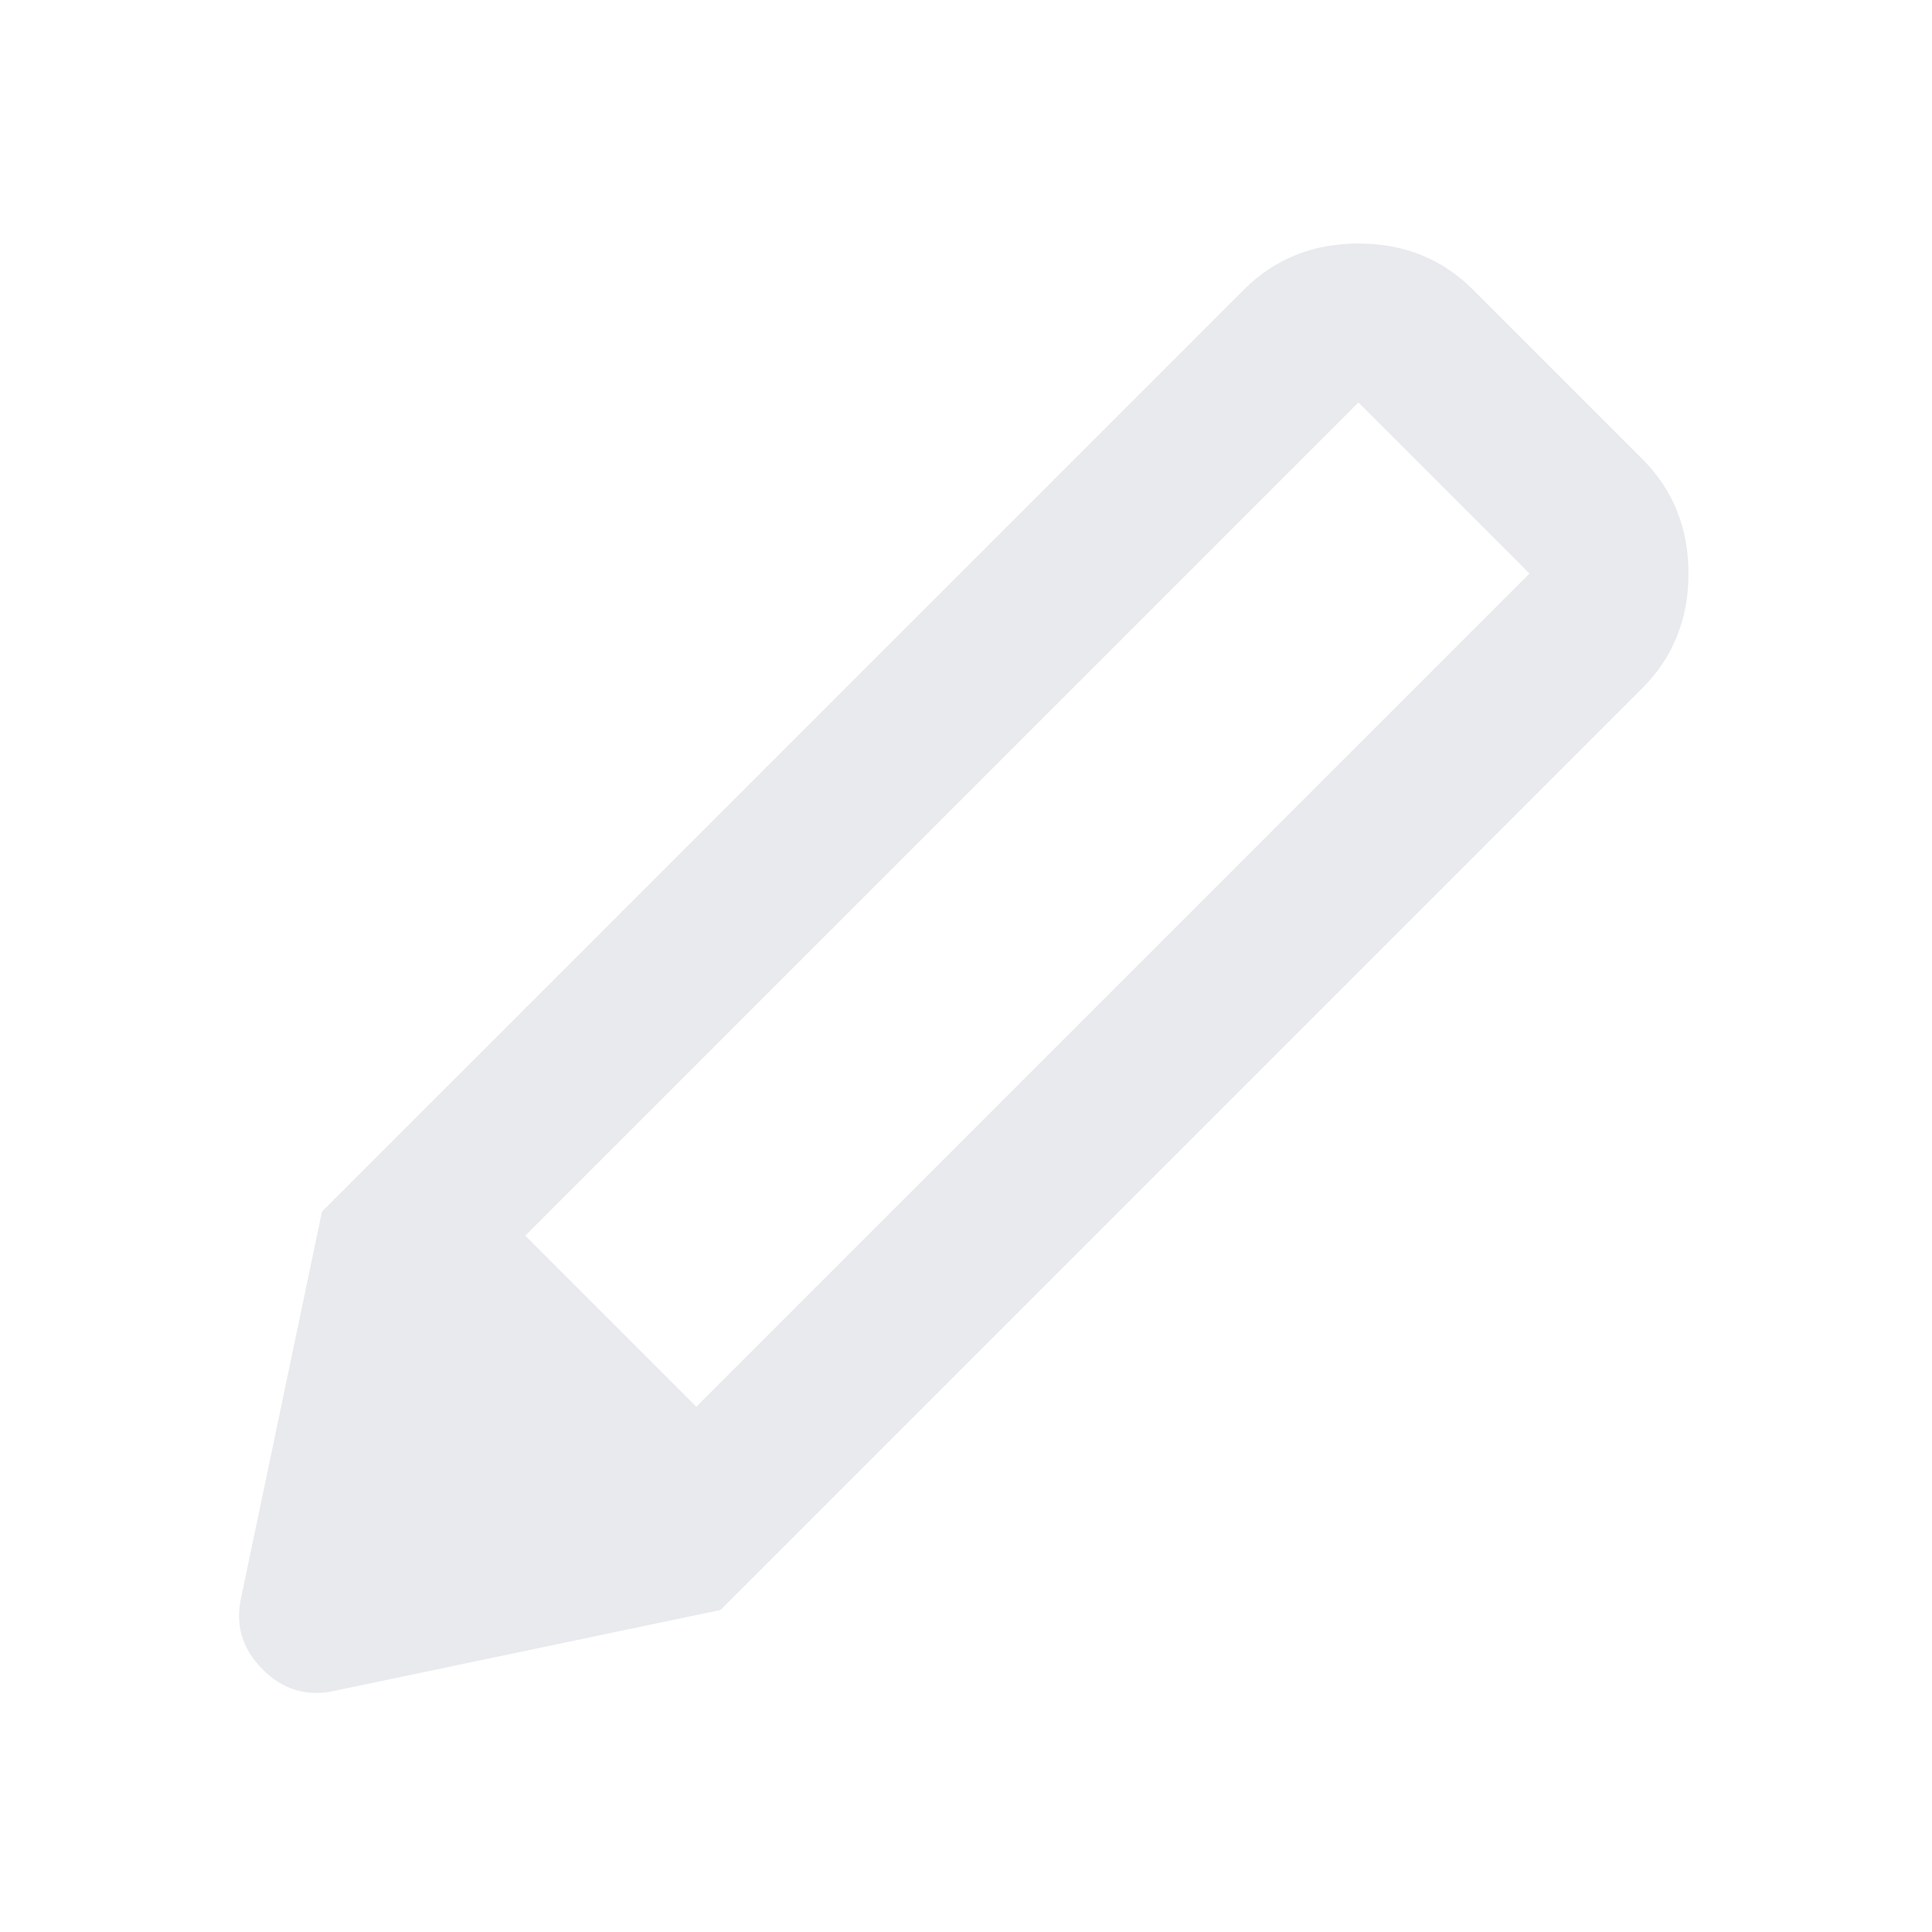
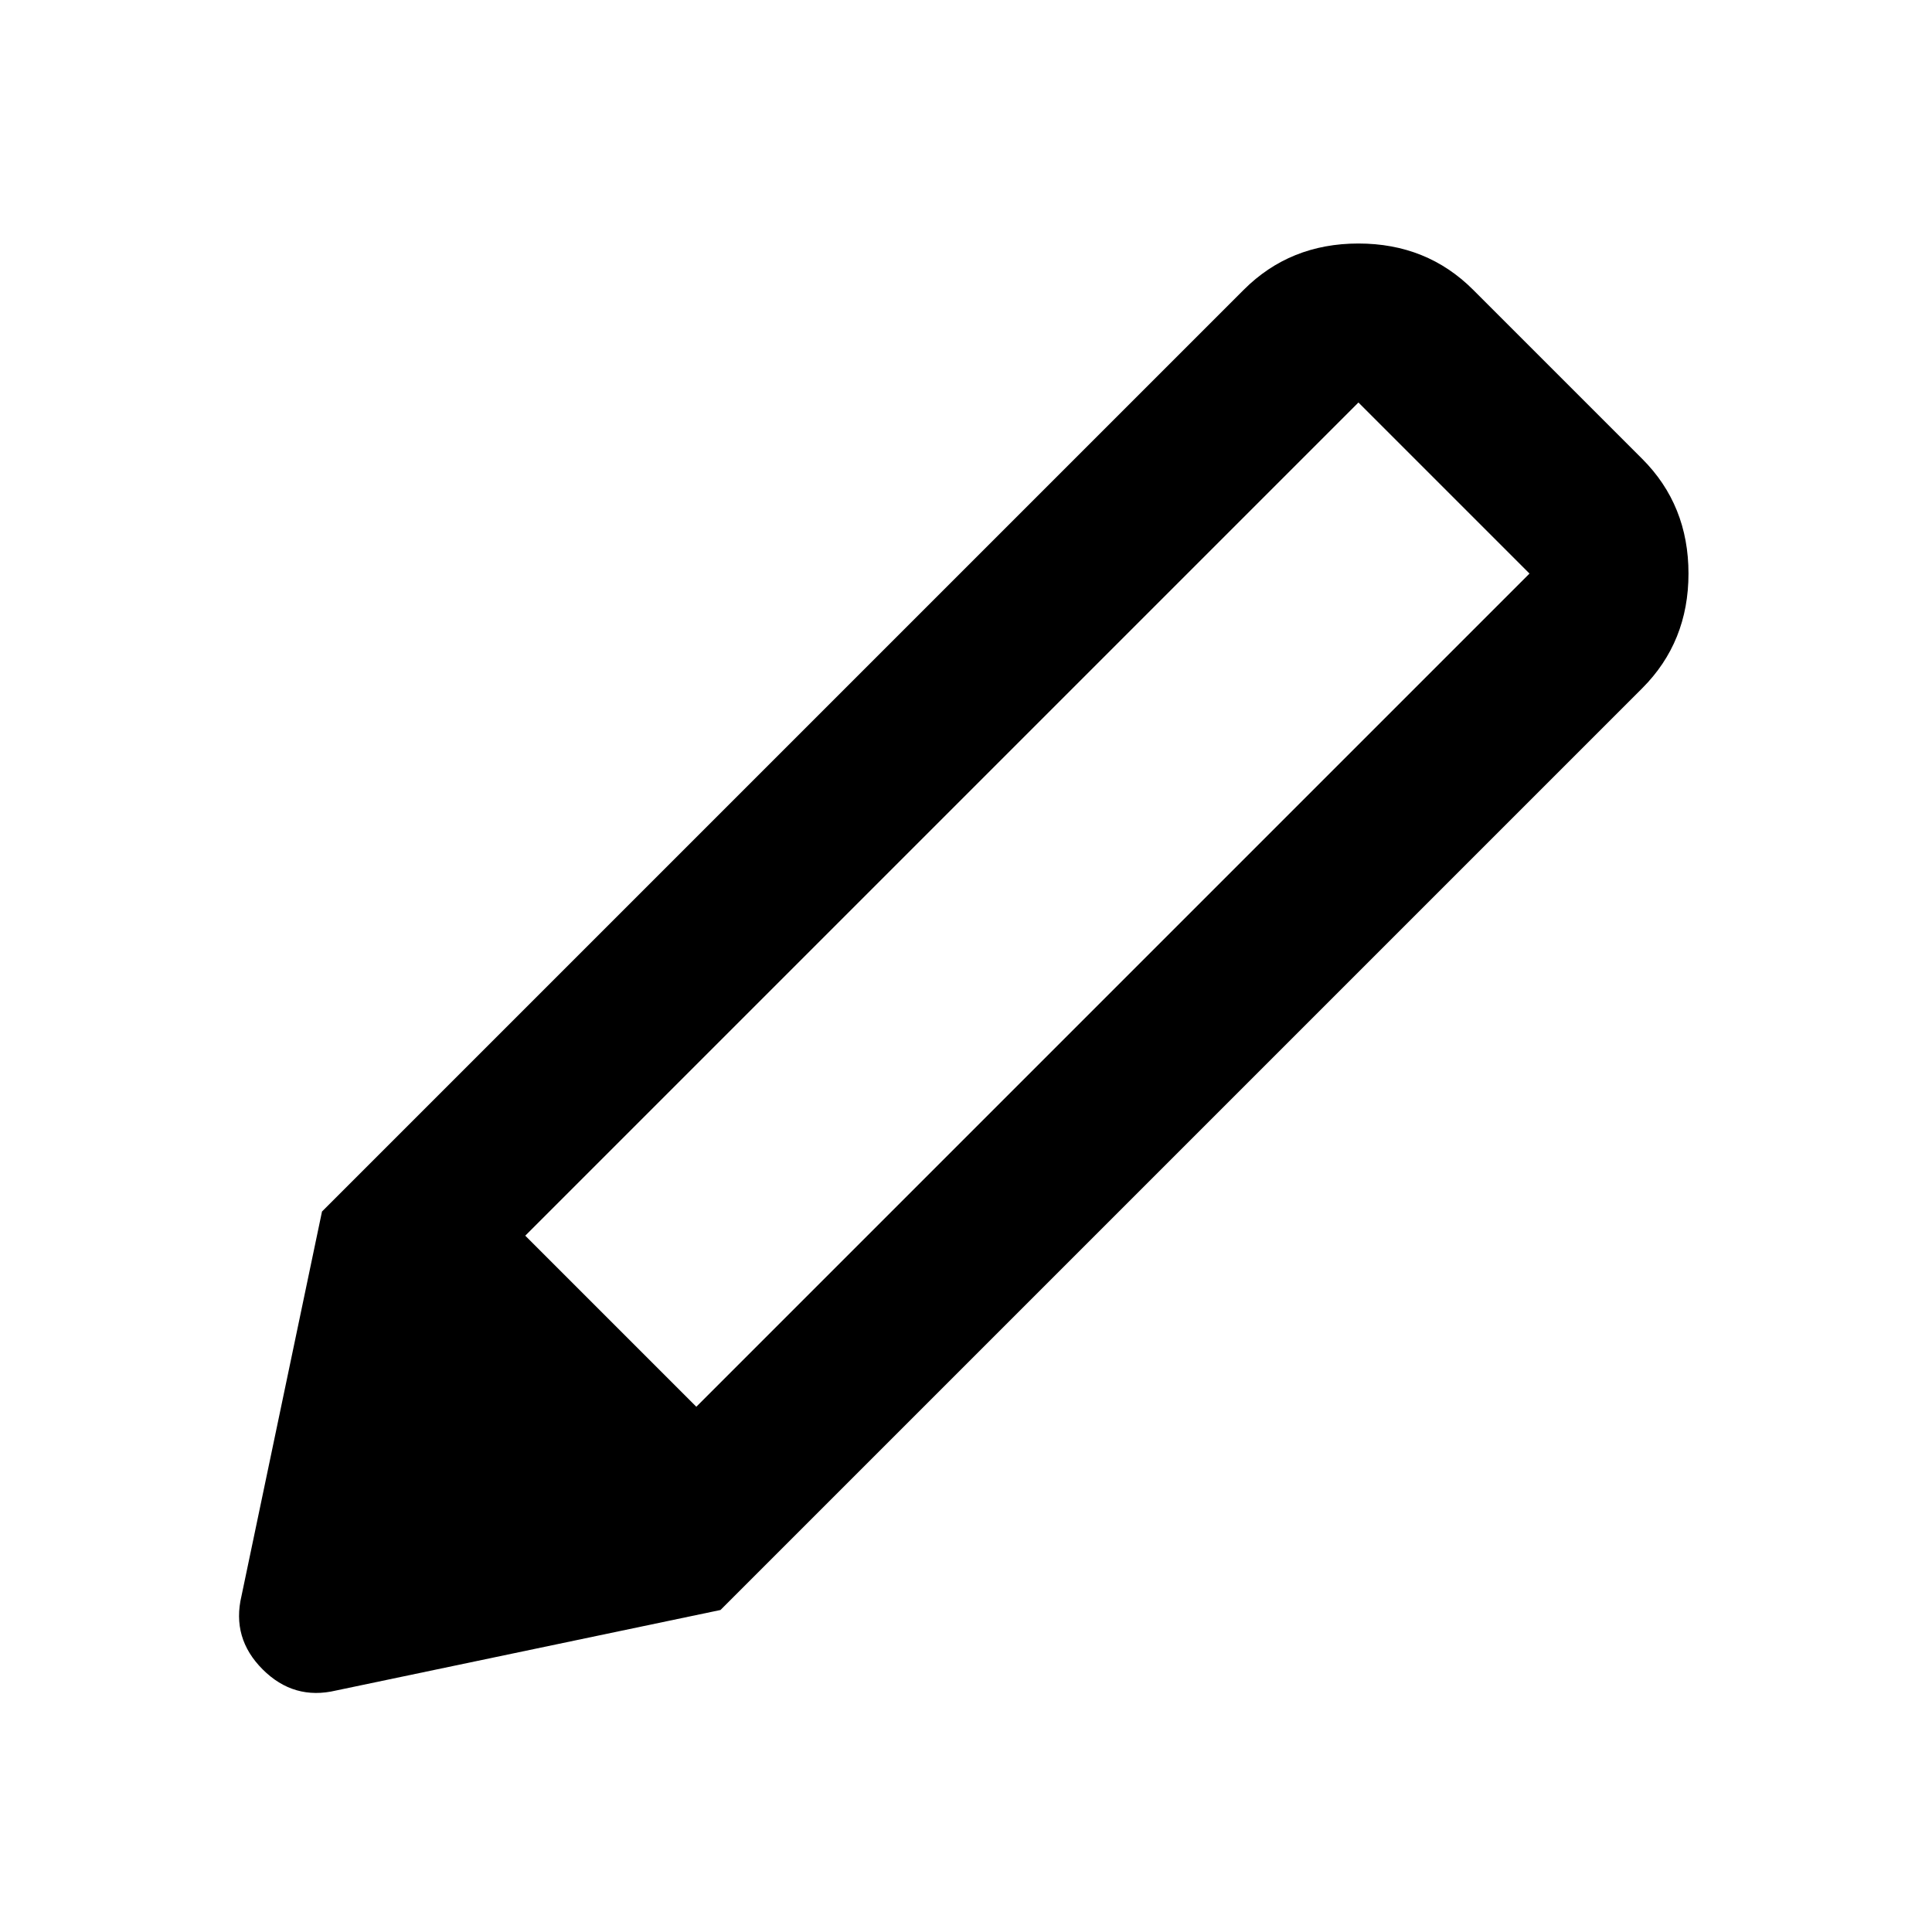
- <svg xmlns="http://www.w3.org/2000/svg" height="24px" viewBox="0 -960 960 960" width="24px" fill="#e8eaed">
+ <svg xmlns="http://www.w3.org/2000/svg" height="24px" viewBox="0 -960 960 960" width="24px" fill="#000000">
  <path d="M167-120q-21 5-36.5-10.5T120-167l40-191 198 198-191 40Zm191-40L160-358l458-458q23-23 57-23t57 23l84 84q23 23 23 57t-23 57L358-160Zm317-600L261-346l85 85 414-414-85-85Z" />
</svg>
